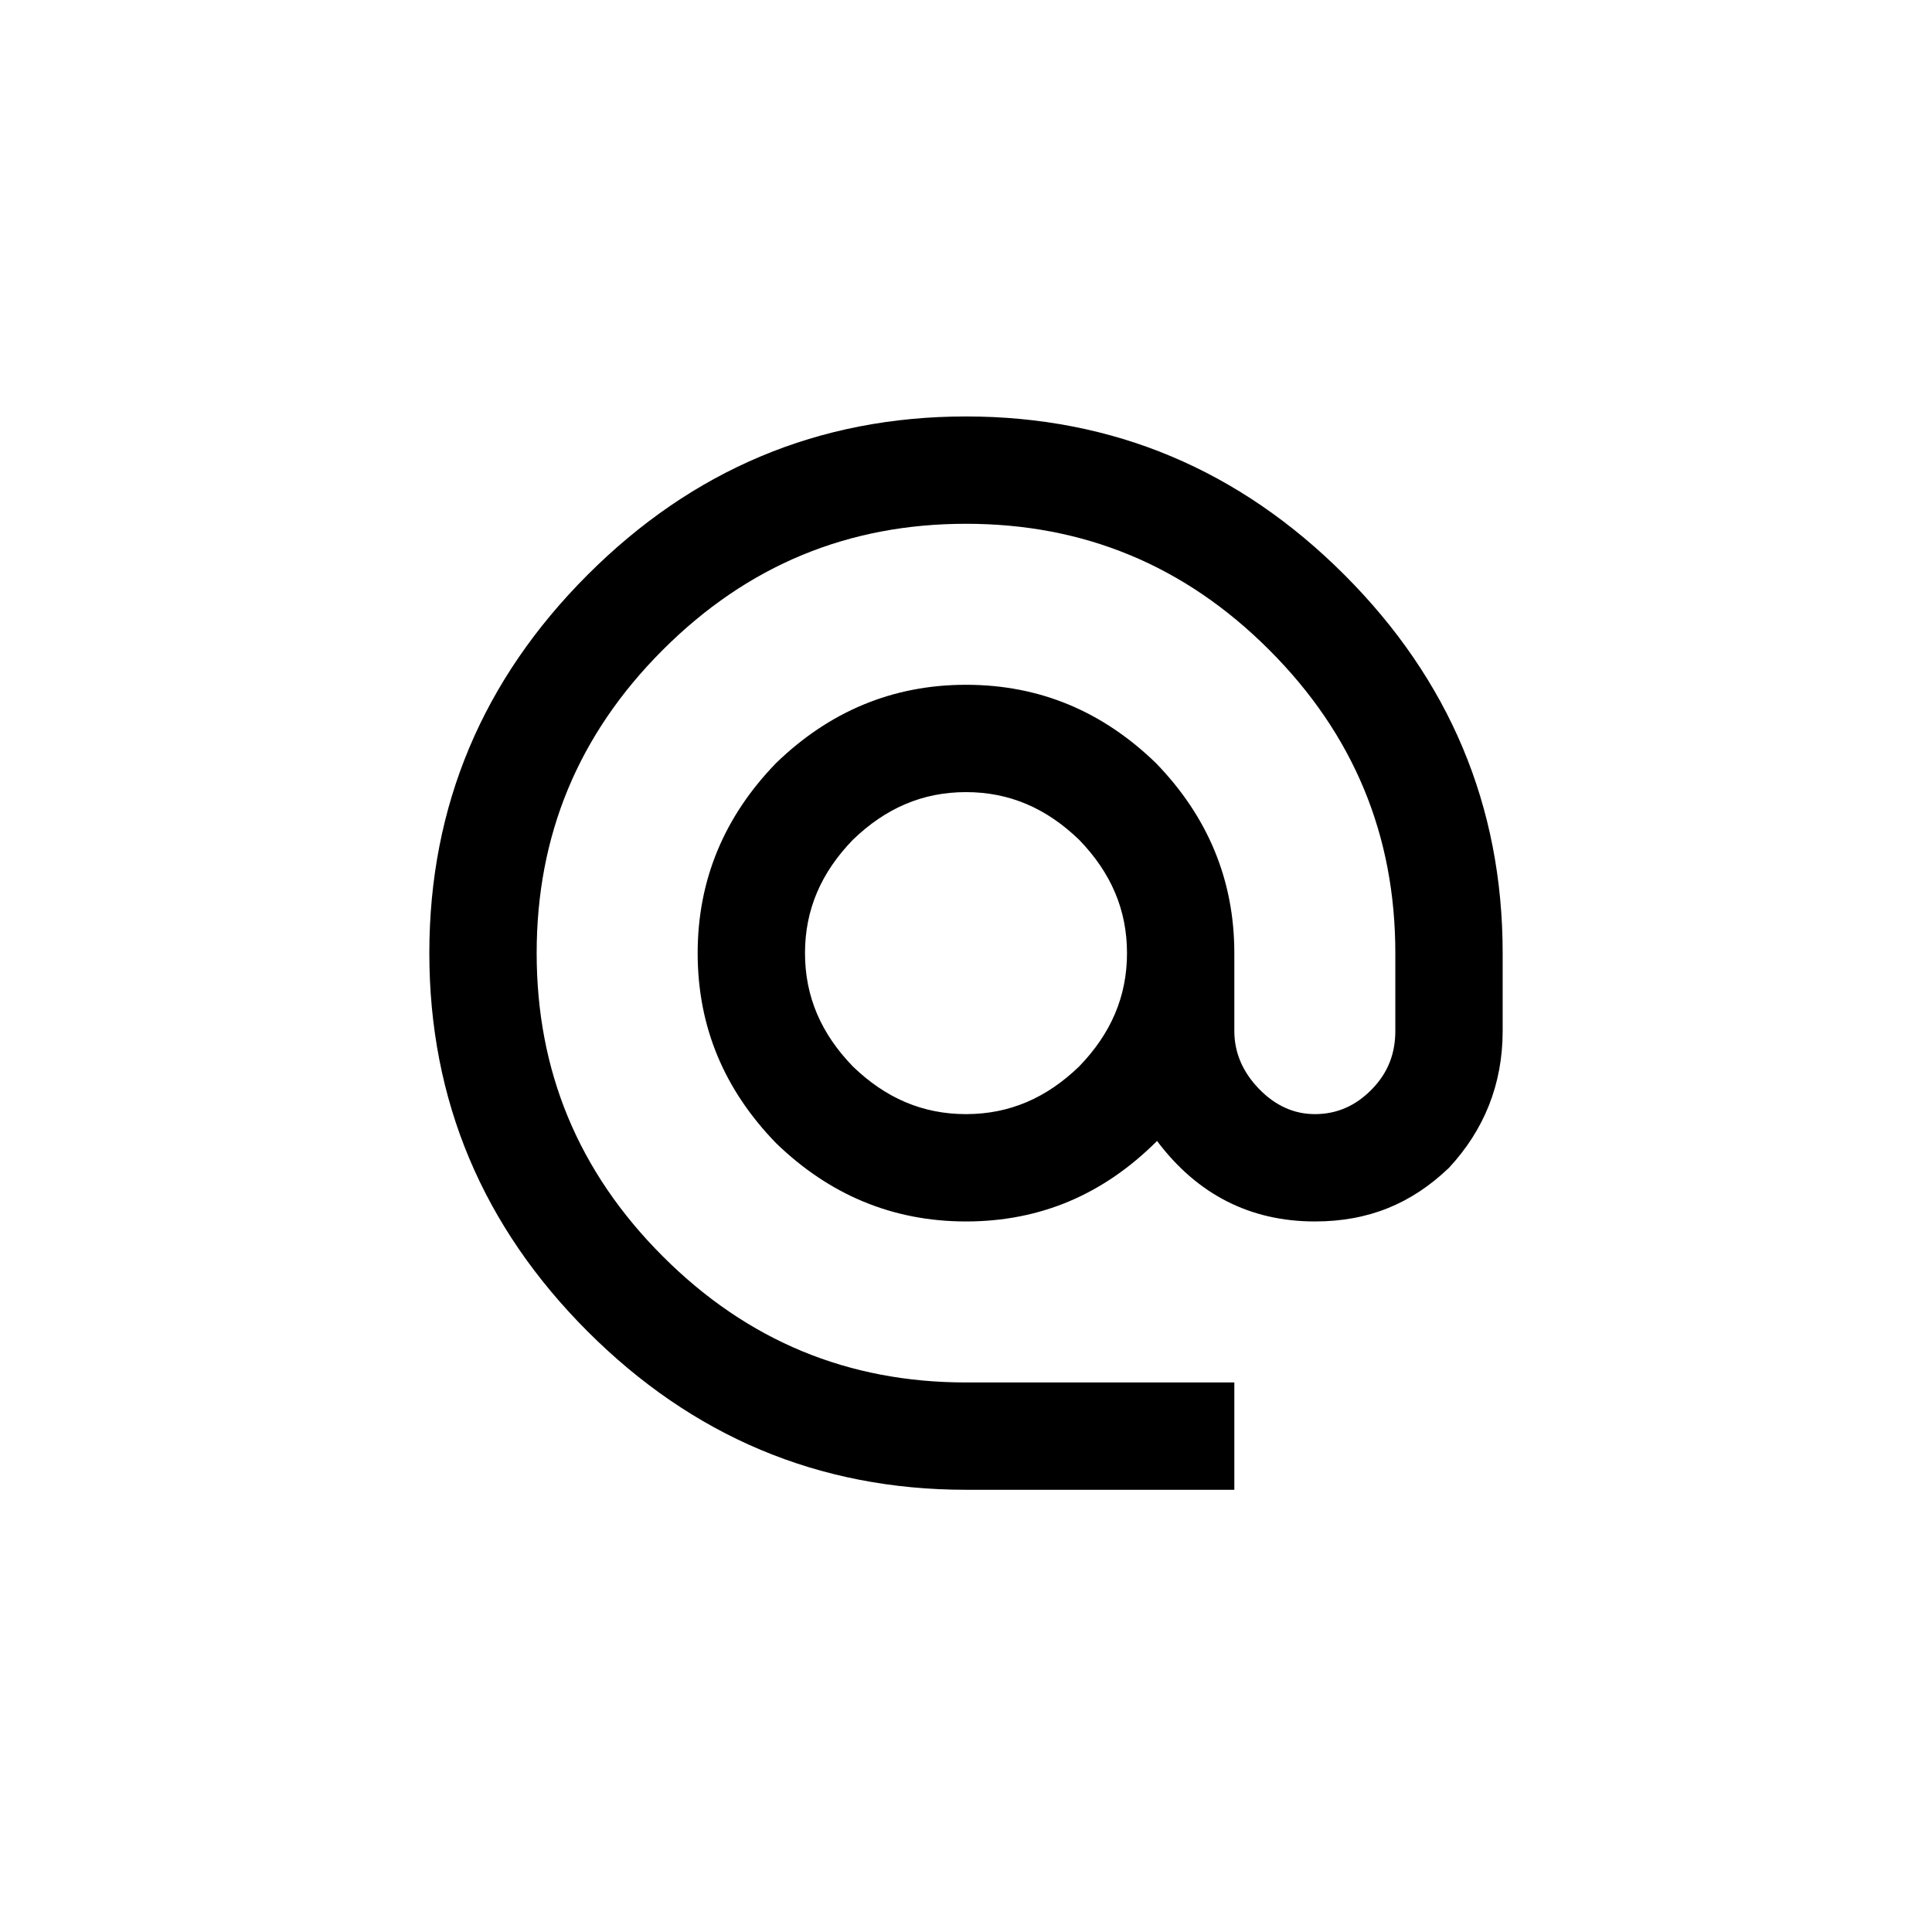
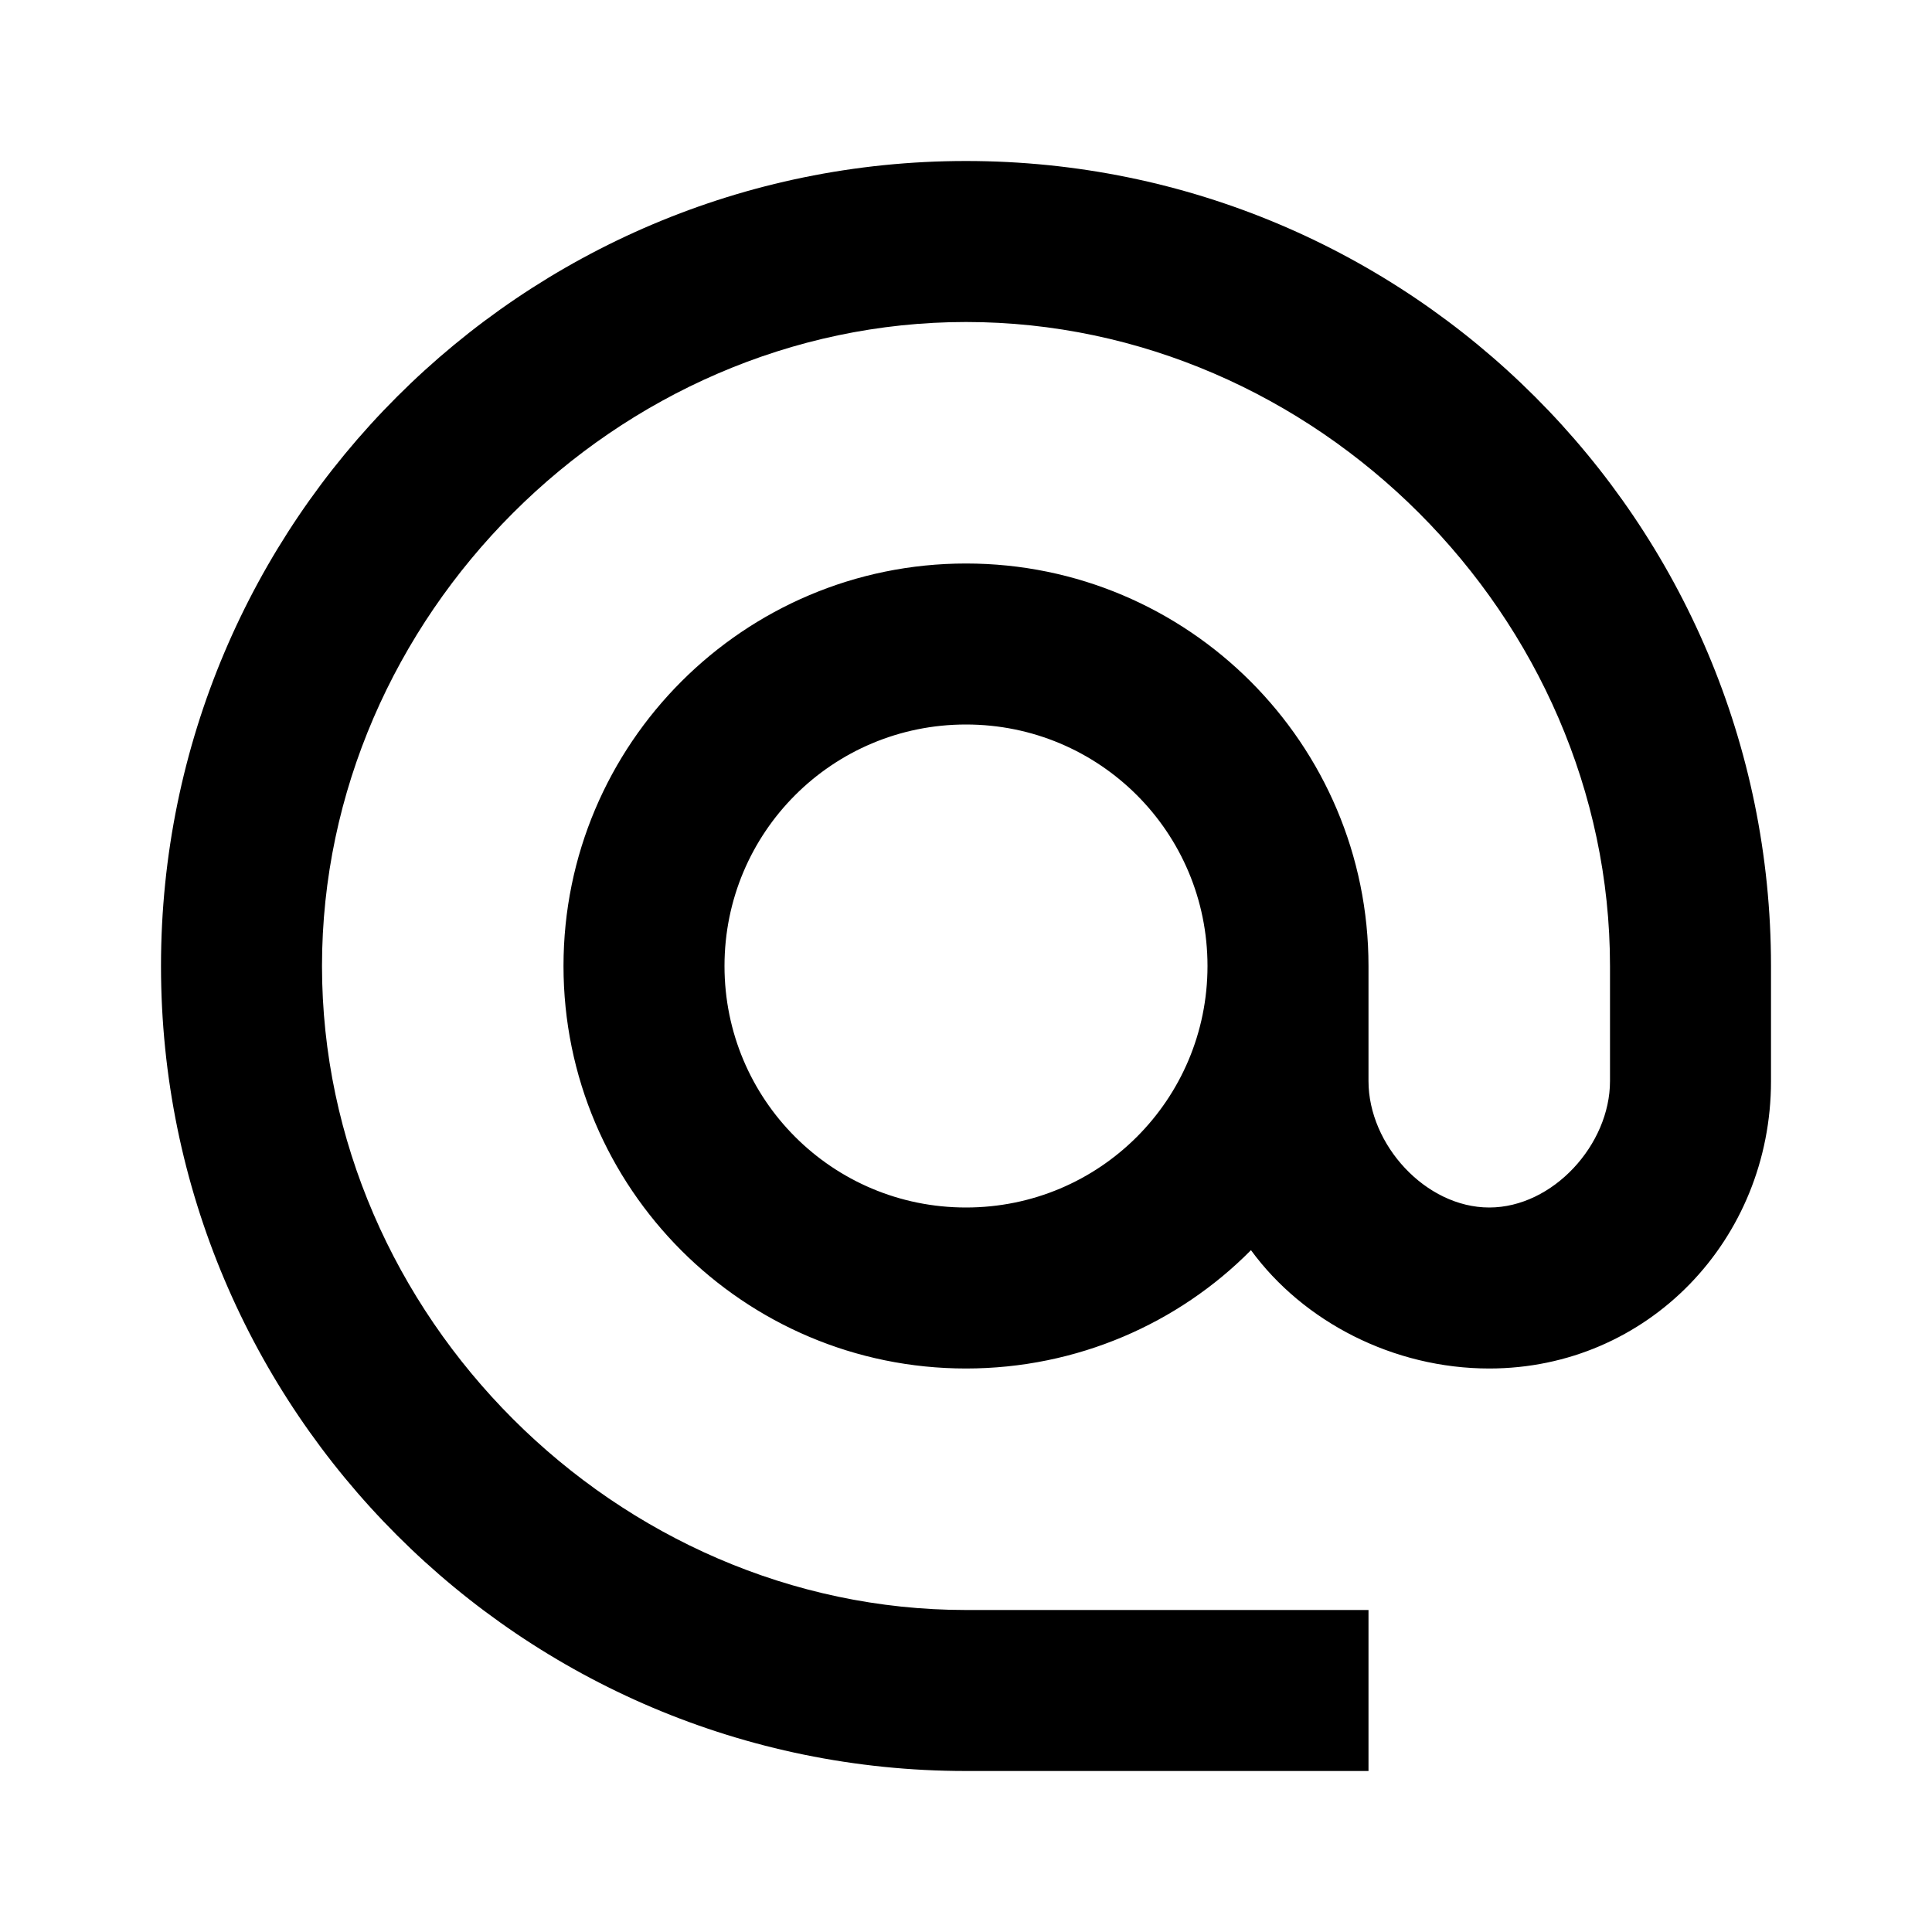
- <svg xmlns="http://www.w3.org/2000/svg" class="fill-current inline-block w-full h-full" viewBox="0 0 300 300">
-   <path d="M150 173c6.75 0 12.5-2.5 17.583-7.417C172.5 160.5 175 154.75 175 148c0-6.75-2.5-12.5-7.417-17.583C162.5 125.5 156.75 123 150 123c-6.75 0-12.5 2.5-17.583 7.417C127.5 135.5 125 141.25 125 148c0 6.75 2.5 12.5 7.417 17.583C137.5 170.5 143.25 173 150 173zm0-108.333c22.916 0 42.5 8.333 58.75 24.583s24.583 35.833 24.583 58.75v12.083c0 8.334-2.917 15.417-8.333 21.25-5.834 5.584-12.5 8.334-20.834 8.334-10 0-18.249-4.167-24.499-12.5-8.334 8.333-18.167 12.5-29.667 12.5-11.417 0-21.25-4.167-29.5-12.167-8-8.25-12.167-18-12.167-29.5 0-11.417 4.167-21.25 12.167-29.5 8.25-8 18.083-12.167 29.5-12.167 11.5 0 21.25 4.167 29.5 12.167 8 8.25 12.166 18.083 12.166 29.5v12.083c0 3.417 1.334 6.417 3.834 9 2.5 2.584 5.416 3.917 8.666 3.917 3.5 0 6.417-1.333 8.917-3.917 2.5-2.583 3.583-5.583 3.583-9V148c0-18.25-6.416-33.917-19.583-47.083C183.916 87.75 168.25 81.333 150 81.333s-33.917 6.417-47.083 19.584C89.75 114.083 83.333 129.75 83.333 148s6.417 33.917 19.584 47.083c13.166 13.167 28.833 19.584 47.083 19.584h41.666v16.666H150c-22.917 0-42.5-8.333-58.75-24.583S66.666 170.917 66.666 148 75 105.5 91.25 89.25 127.083 64.667 150 64.667z" class="fill-current" />
+ <svg xmlns="http://www.w3.org/2000/svg" class="fill-current inline-block w-full h-full" viewBox="0 0 24 24">
+   <path d="M12 2C6.48 2 2 6.48 2 12s4.48 10 10 10h5v-2h-5c-4.34 0-8-3.66-8-8s3.66-8 8-8 8 3.66 8 8v1.43c0 .79-.71 1.57-1.5 1.57s-1.5-.78-1.5-1.57V12c0-2.76-2.24-5-5-5s-5 2.24-5 5 2.24 5 5 5c1.38 0 2.64-.56 3.54-1.47.65.89 1.77 1.47 2.96 1.47 1.97 0 3.5-1.6 3.5-3.57V12c0-5.52-4.48-10-10-10zm0 13c-1.66 0-3-1.34-3-3s1.34-3 3-3 3 1.34 3 3-1.34 3-3 3z" />
</svg>
